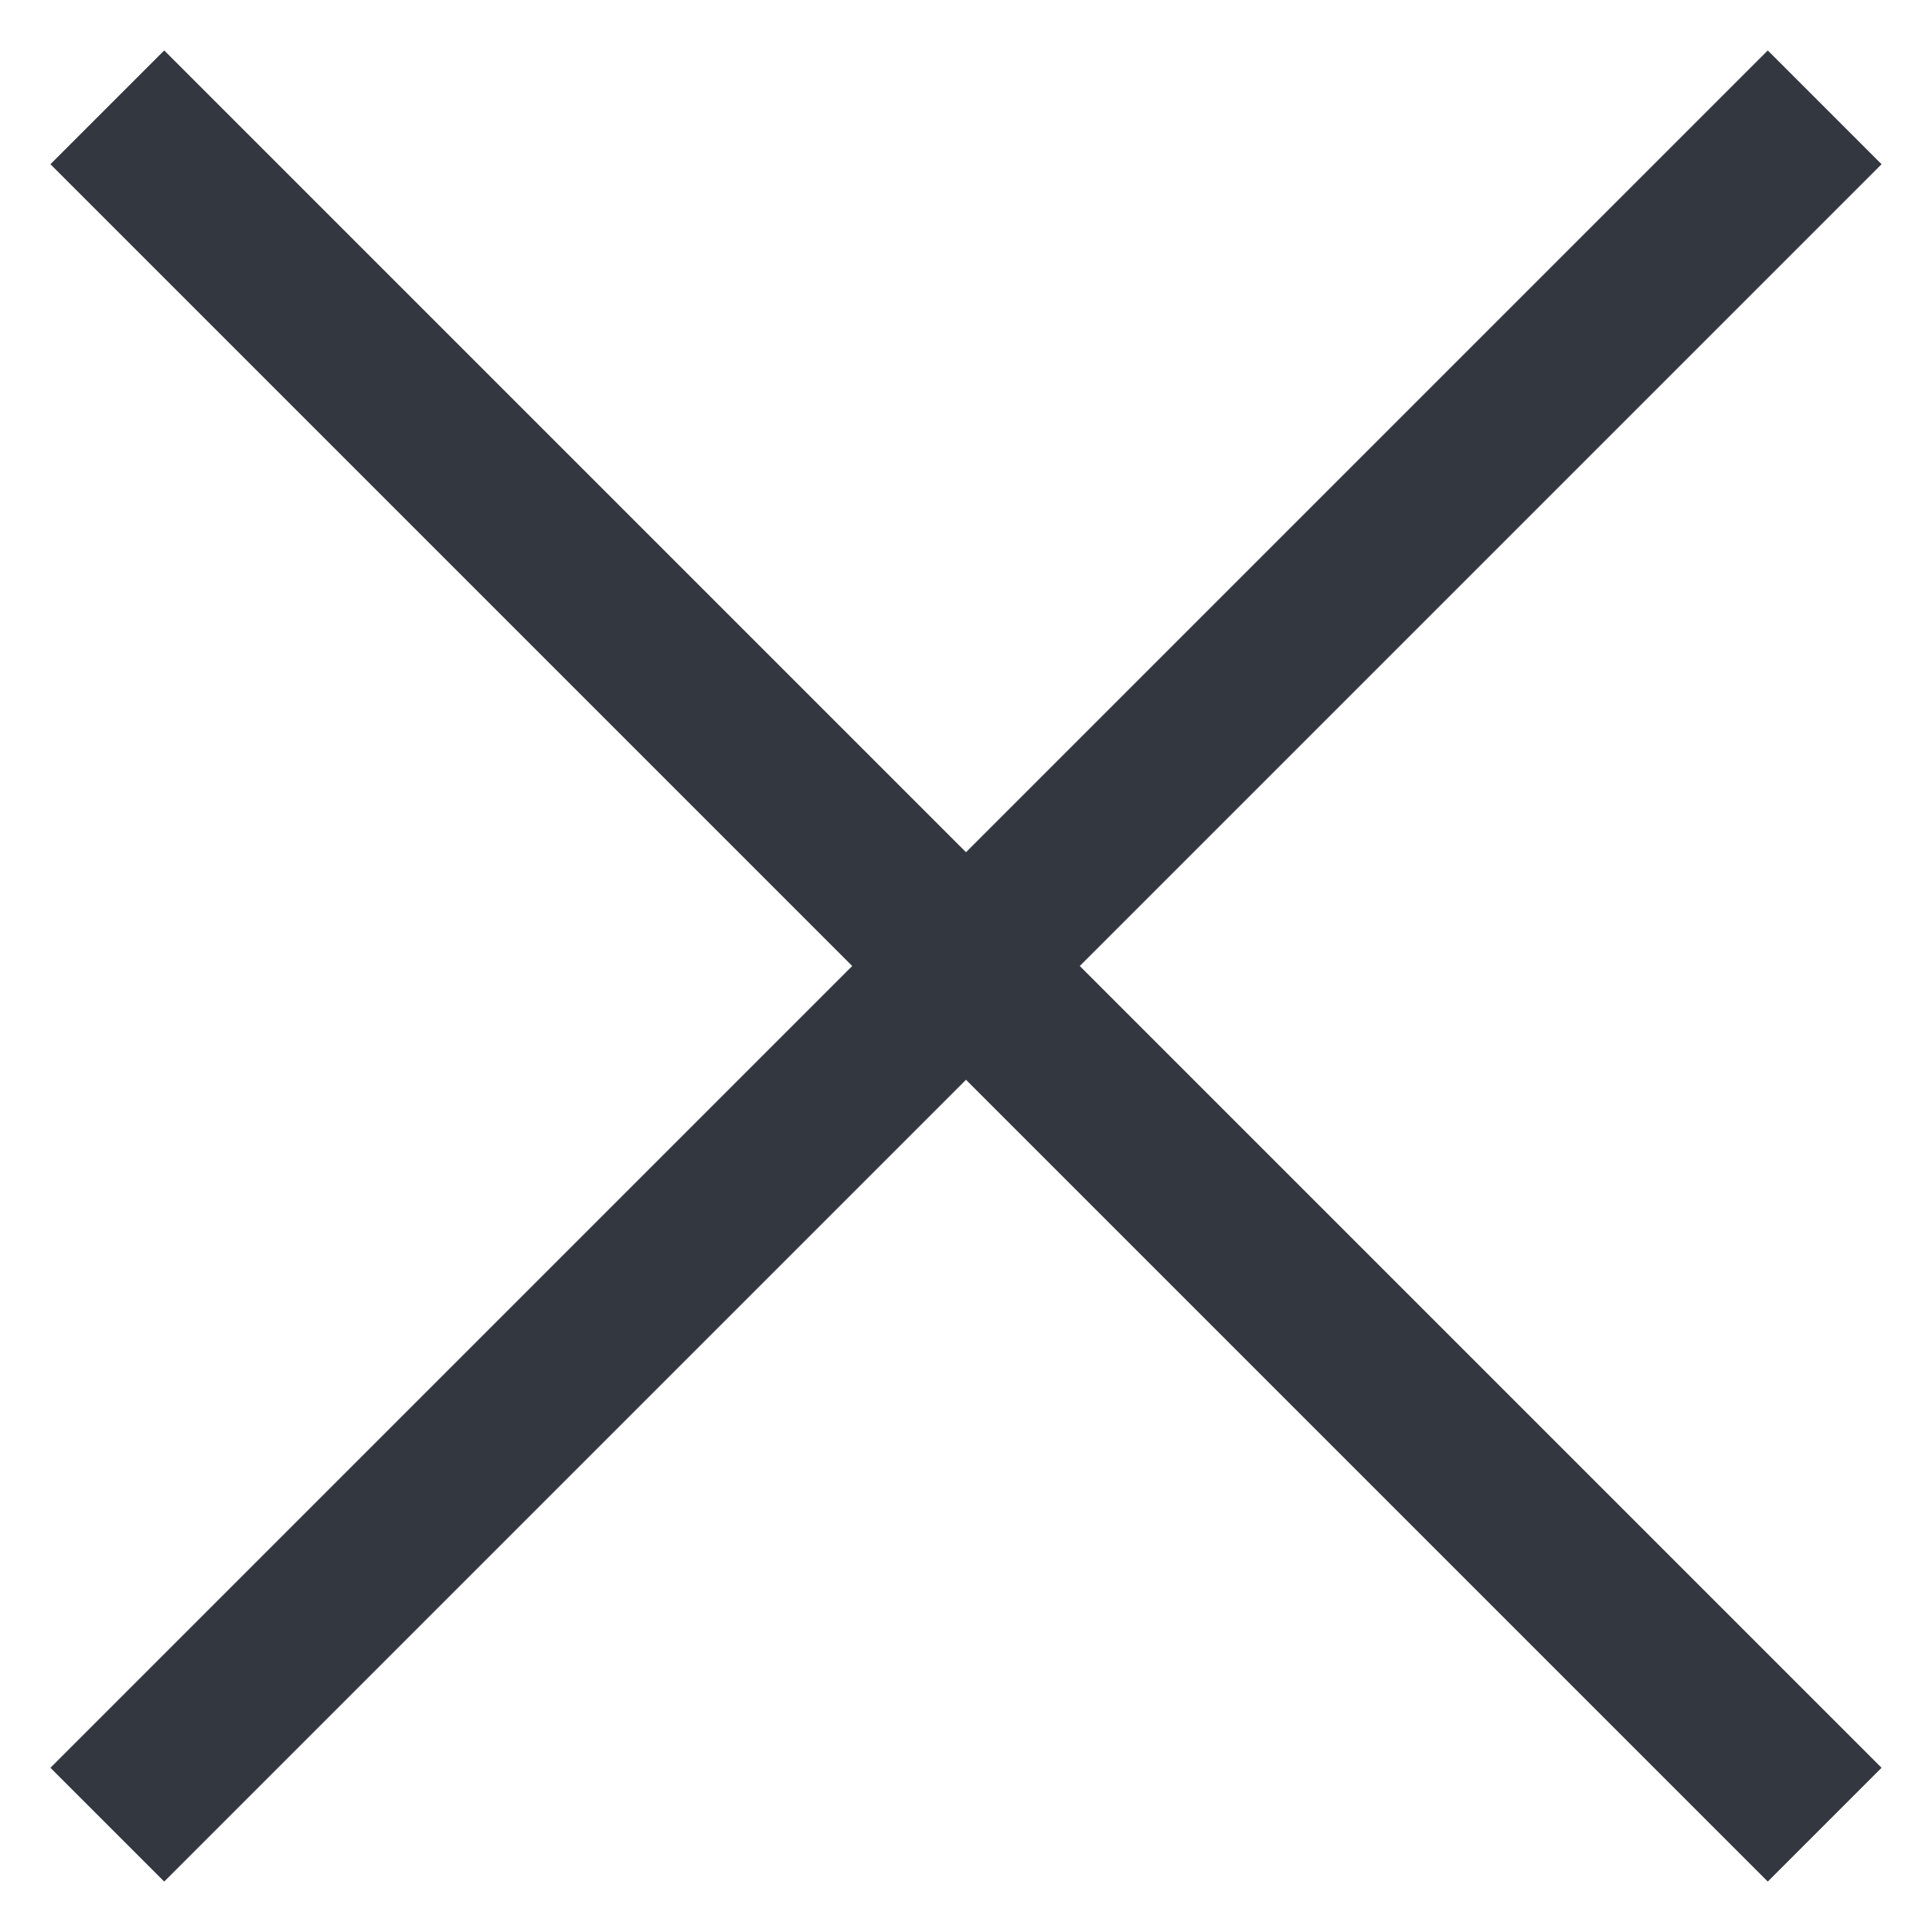
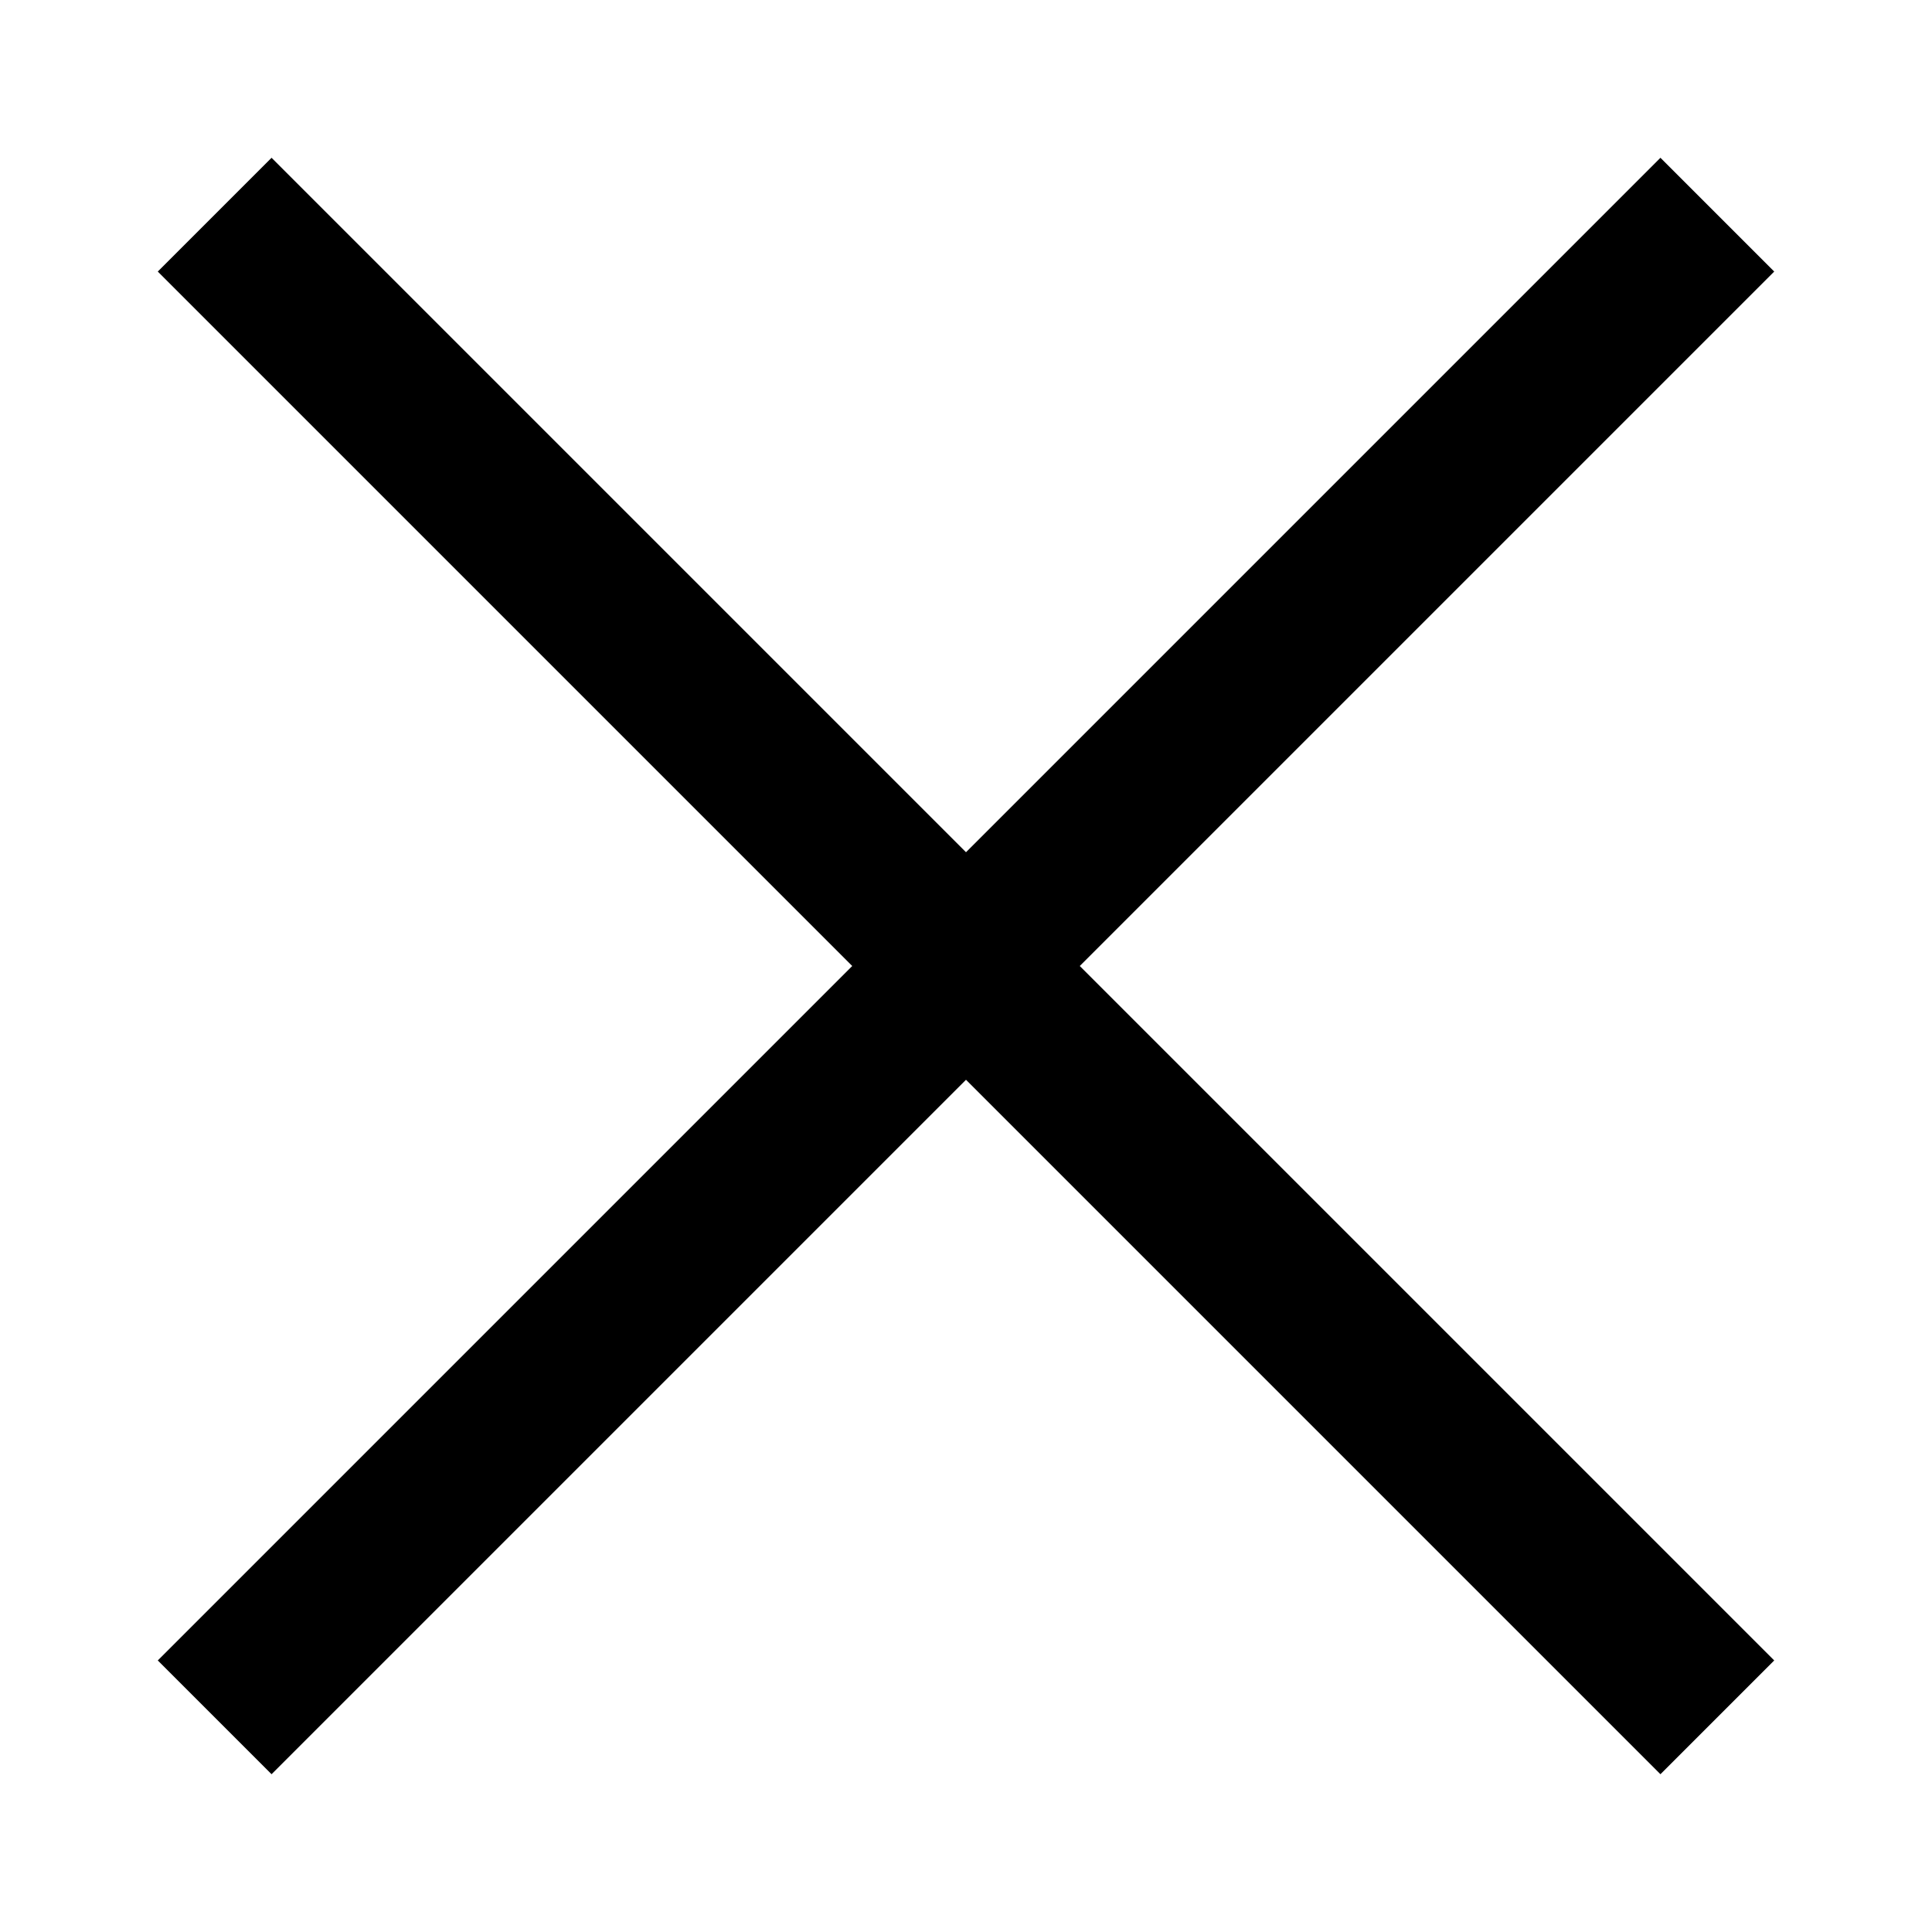
- <svg xmlns="http://www.w3.org/2000/svg" viewBox="0 0 18 18">
-   <defs>
-     <style>.a{fill:#333740;}</style>
-   </defs>
-   <polygon class="a" points="10.06 9 17.53 16.47 16.47 17.53 9 10.06 1.53 17.53 0.47 16.47 7.94 9 0.47 1.53 1.53 0.47 9 7.94 16.47 0.47 17.53 1.53 10.06 9" />
+ <svg xmlns="http://www.w3.org/2000/svg" data-name="Layer 1" viewBox="0 0 18 18">
+   <path d="M10.06 9l6.47 6.47-1.06 1.06L9 10.06l-6.47 6.47-1.06-1.06L7.94 9 1.47 2.53l1.06-1.06L9 7.94l6.47-6.47 1.06 1.06L10.06 9z" />
</svg>
